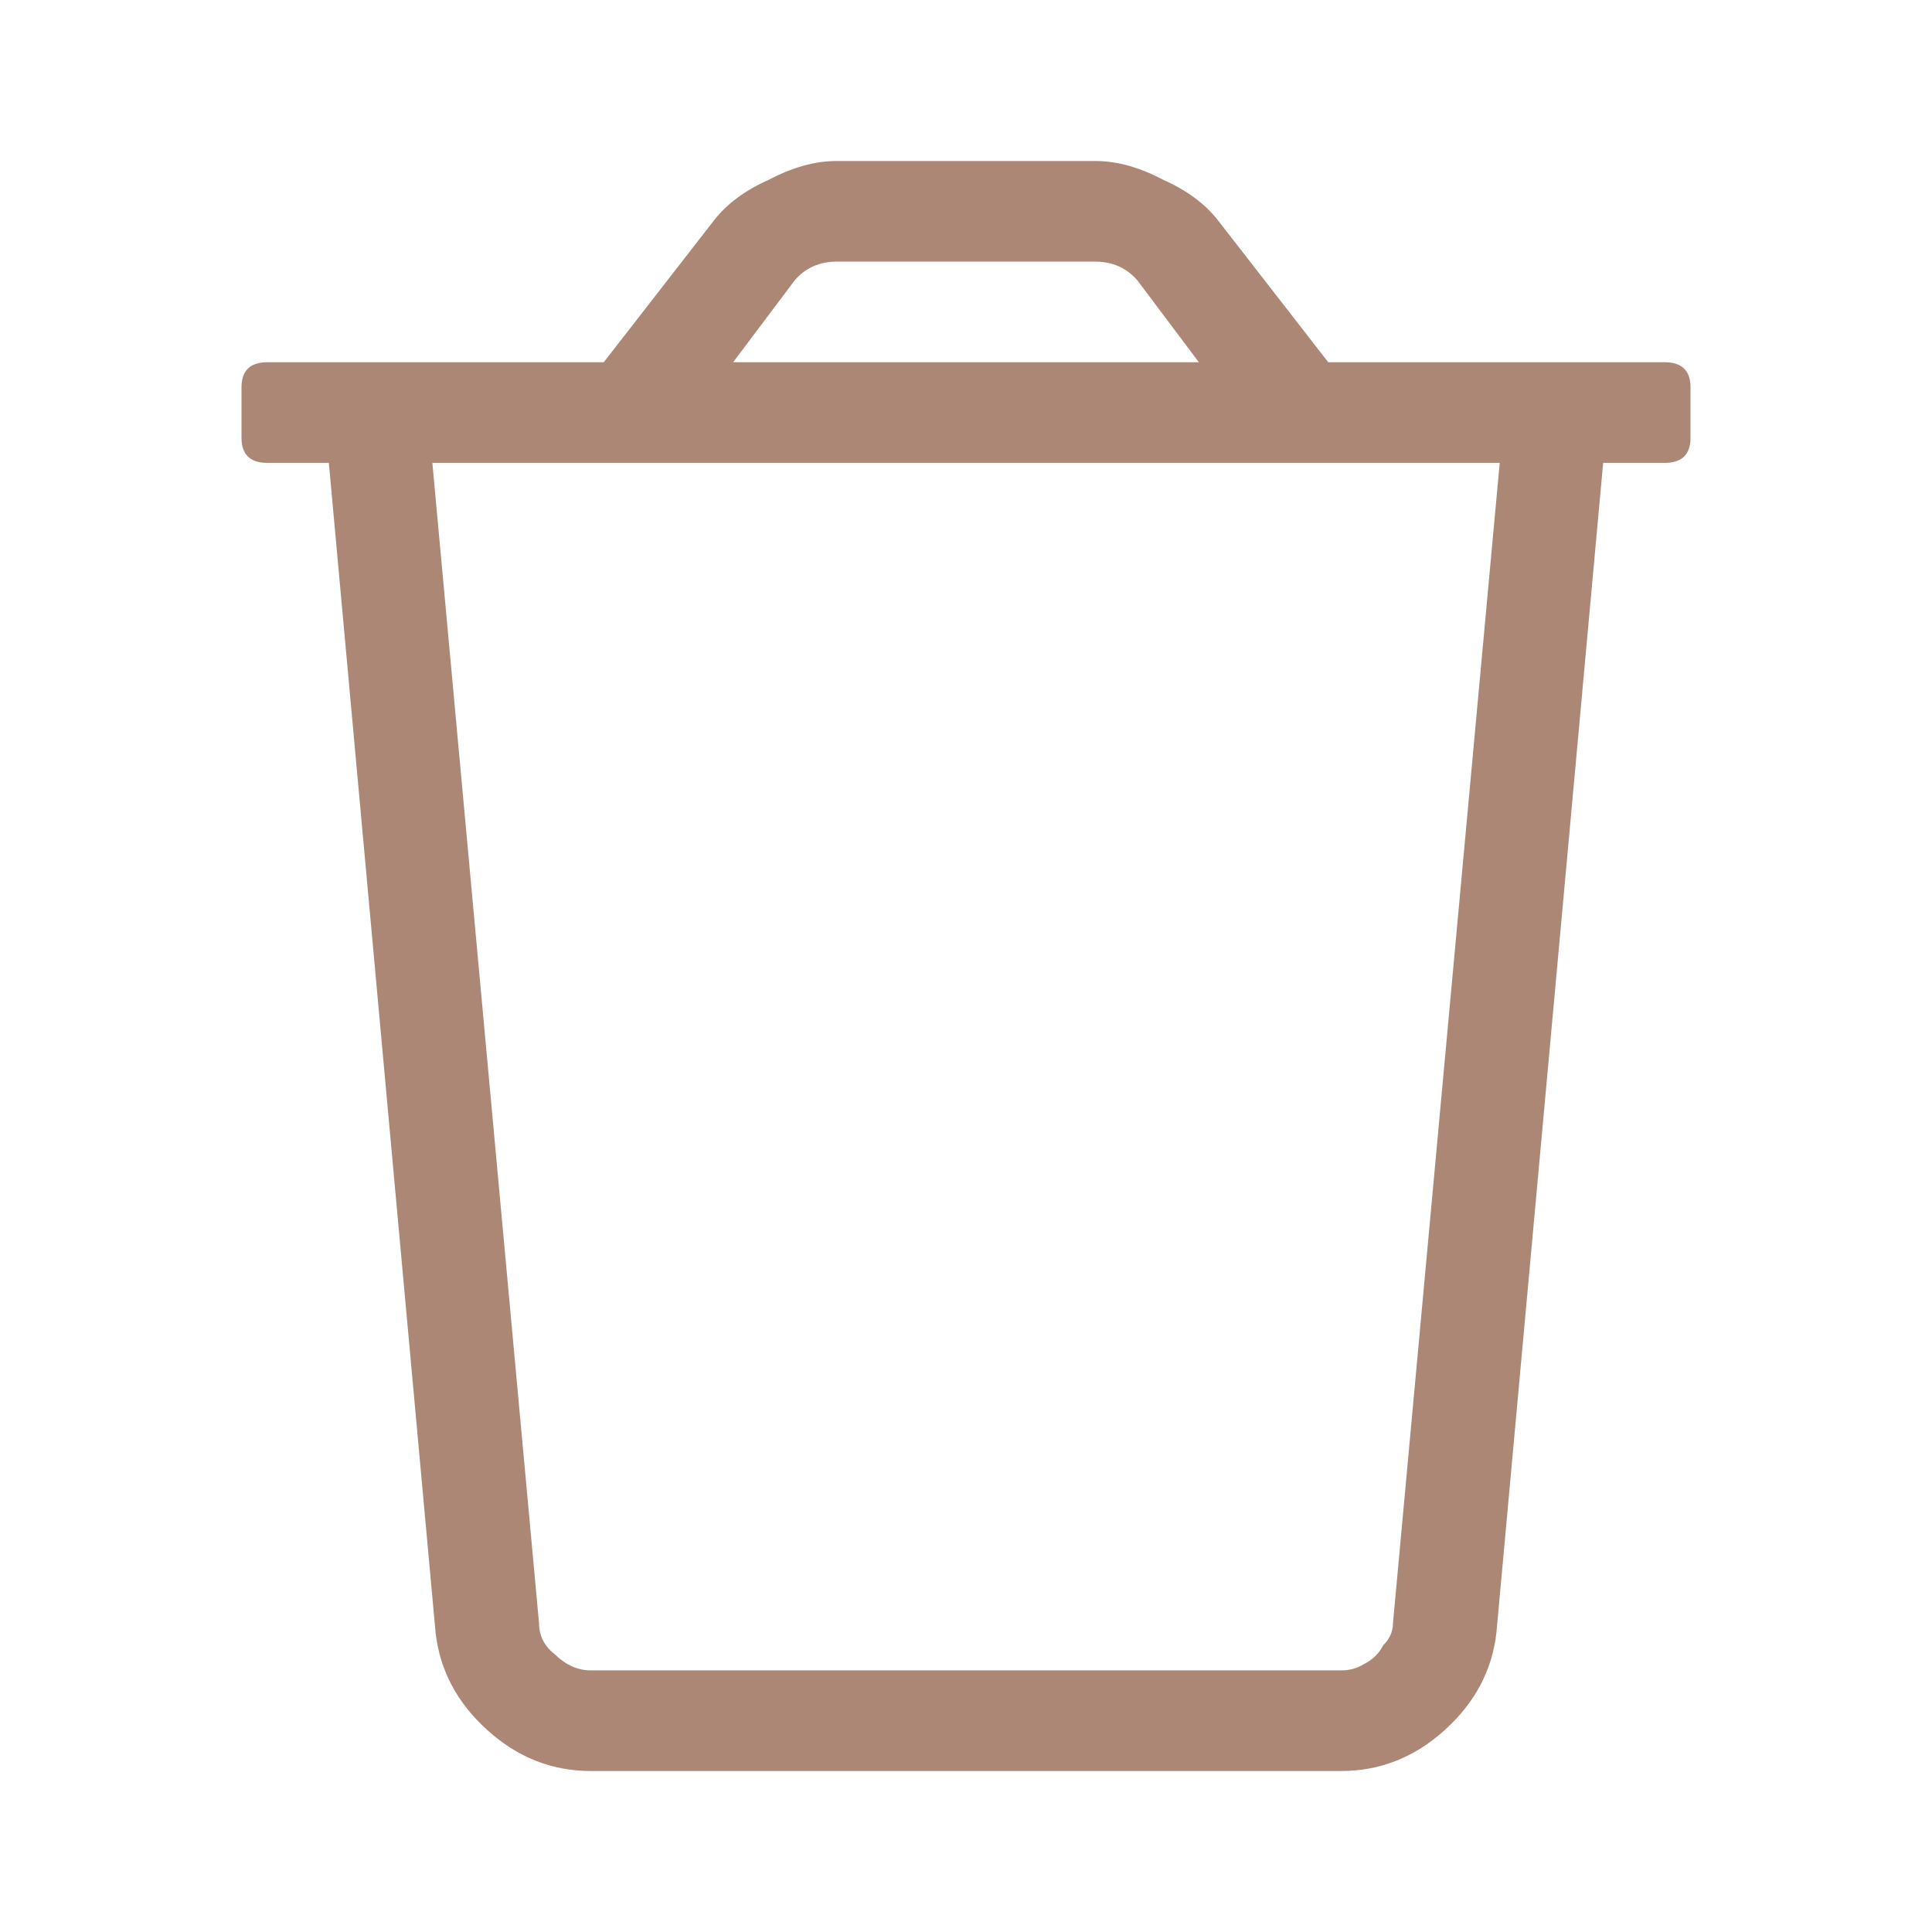
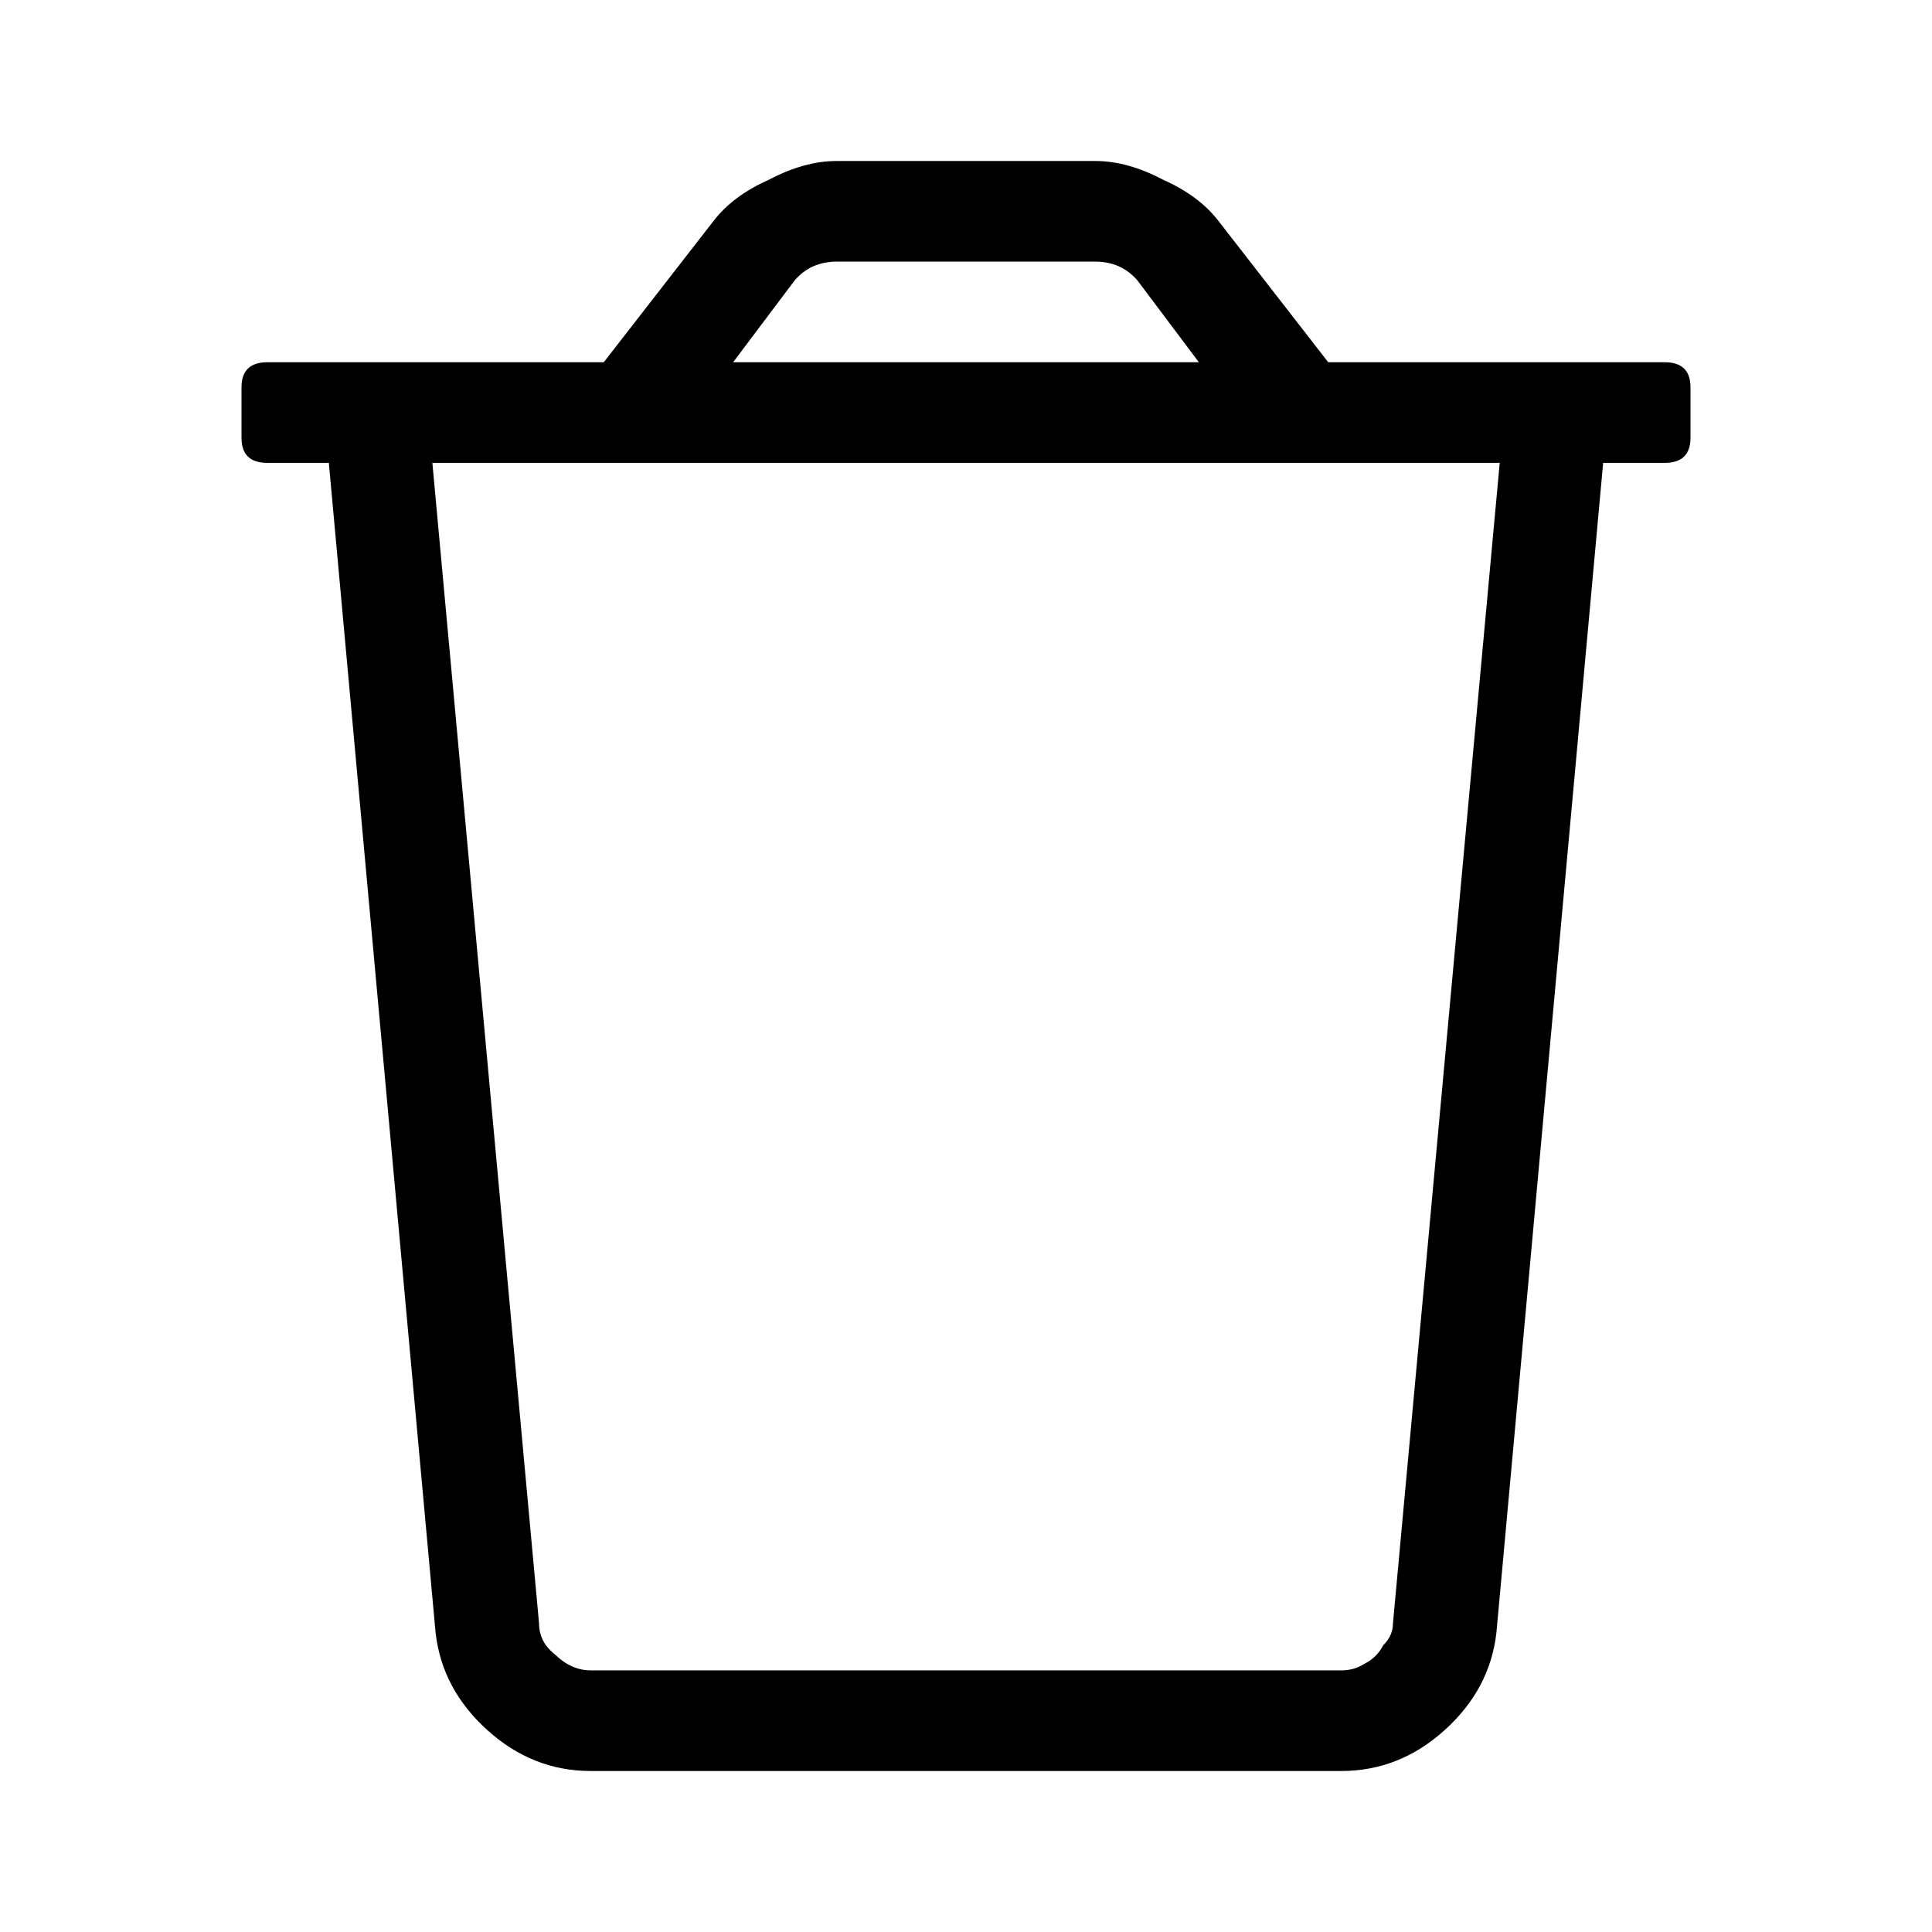
<svg xmlns="http://www.w3.org/2000/svg" width="24" height="24" viewBox="0 0 24 24" fill="none">
-   <path d="M20.679 4.5C20.893 4.5 21 4.604 21 4.812V5.438C21 5.646 20.893 5.75 20.679 5.75H19.915L18.589 20.281C18.536 20.75 18.321 21.154 17.946 21.492C17.571 21.831 17.143 22 16.661 22H7.339C6.857 22 6.429 21.831 6.054 21.492C5.679 21.154 5.464 20.75 5.411 20.281L4.085 5.75H3.321C3.107 5.75 3 5.646 3 5.438V4.812C3 4.604 3.107 4.5 3.321 4.5H7.5L8.866 2.742C9.027 2.534 9.254 2.365 9.549 2.234C9.844 2.078 10.125 2 10.393 2H13.607C13.875 2 14.156 2.078 14.451 2.234C14.745 2.365 14.973 2.534 15.134 2.742L16.5 4.5H20.679ZM9.871 3.484L9.107 4.5H14.893L14.13 3.484C13.995 3.328 13.821 3.25 13.607 3.25H10.393C10.179 3.25 10.005 3.328 9.871 3.484ZM17.304 20.164L18.63 5.75H5.371L6.696 20.164C6.696 20.32 6.763 20.451 6.897 20.555C7.031 20.685 7.179 20.75 7.339 20.75H16.661C16.768 20.75 16.862 20.724 16.942 20.672C17.049 20.62 17.13 20.542 17.183 20.438C17.263 20.359 17.304 20.268 17.304 20.164Z" fill="#AD8775" />
+   <path d="M20.679 4.5C20.893 4.5 21 4.604 21 4.812V5.438C21 5.646 20.893 5.75 20.679 5.75H19.915L18.589 20.281C18.536 20.75 18.321 21.154 17.946 21.492C17.571 21.831 17.143 22 16.661 22H7.339C6.857 22 6.429 21.831 6.054 21.492C5.679 21.154 5.464 20.75 5.411 20.281L4.085 5.75H3.321C3.107 5.75 3 5.646 3 5.438V4.812C3 4.604 3.107 4.5 3.321 4.5H7.5L8.866 2.742C9.027 2.534 9.254 2.365 9.549 2.234C9.844 2.078 10.125 2 10.393 2H13.607C13.875 2 14.156 2.078 14.451 2.234C14.745 2.365 14.973 2.534 15.134 2.742L16.5 4.5H20.679ZM9.871 3.484L9.107 4.5H14.893L14.13 3.484C13.995 3.328 13.821 3.25 13.607 3.25H10.393C10.179 3.25 10.005 3.328 9.871 3.484ZM17.304 20.164L18.63 5.75H5.371L6.696 20.164C6.696 20.32 6.763 20.451 6.897 20.555C7.031 20.685 7.179 20.75 7.339 20.75H16.661C16.768 20.75 16.862 20.724 16.942 20.672C17.049 20.62 17.13 20.542 17.183 20.438C17.263 20.359 17.304 20.268 17.304 20.164Z" fill="currentColor" />
</svg>
